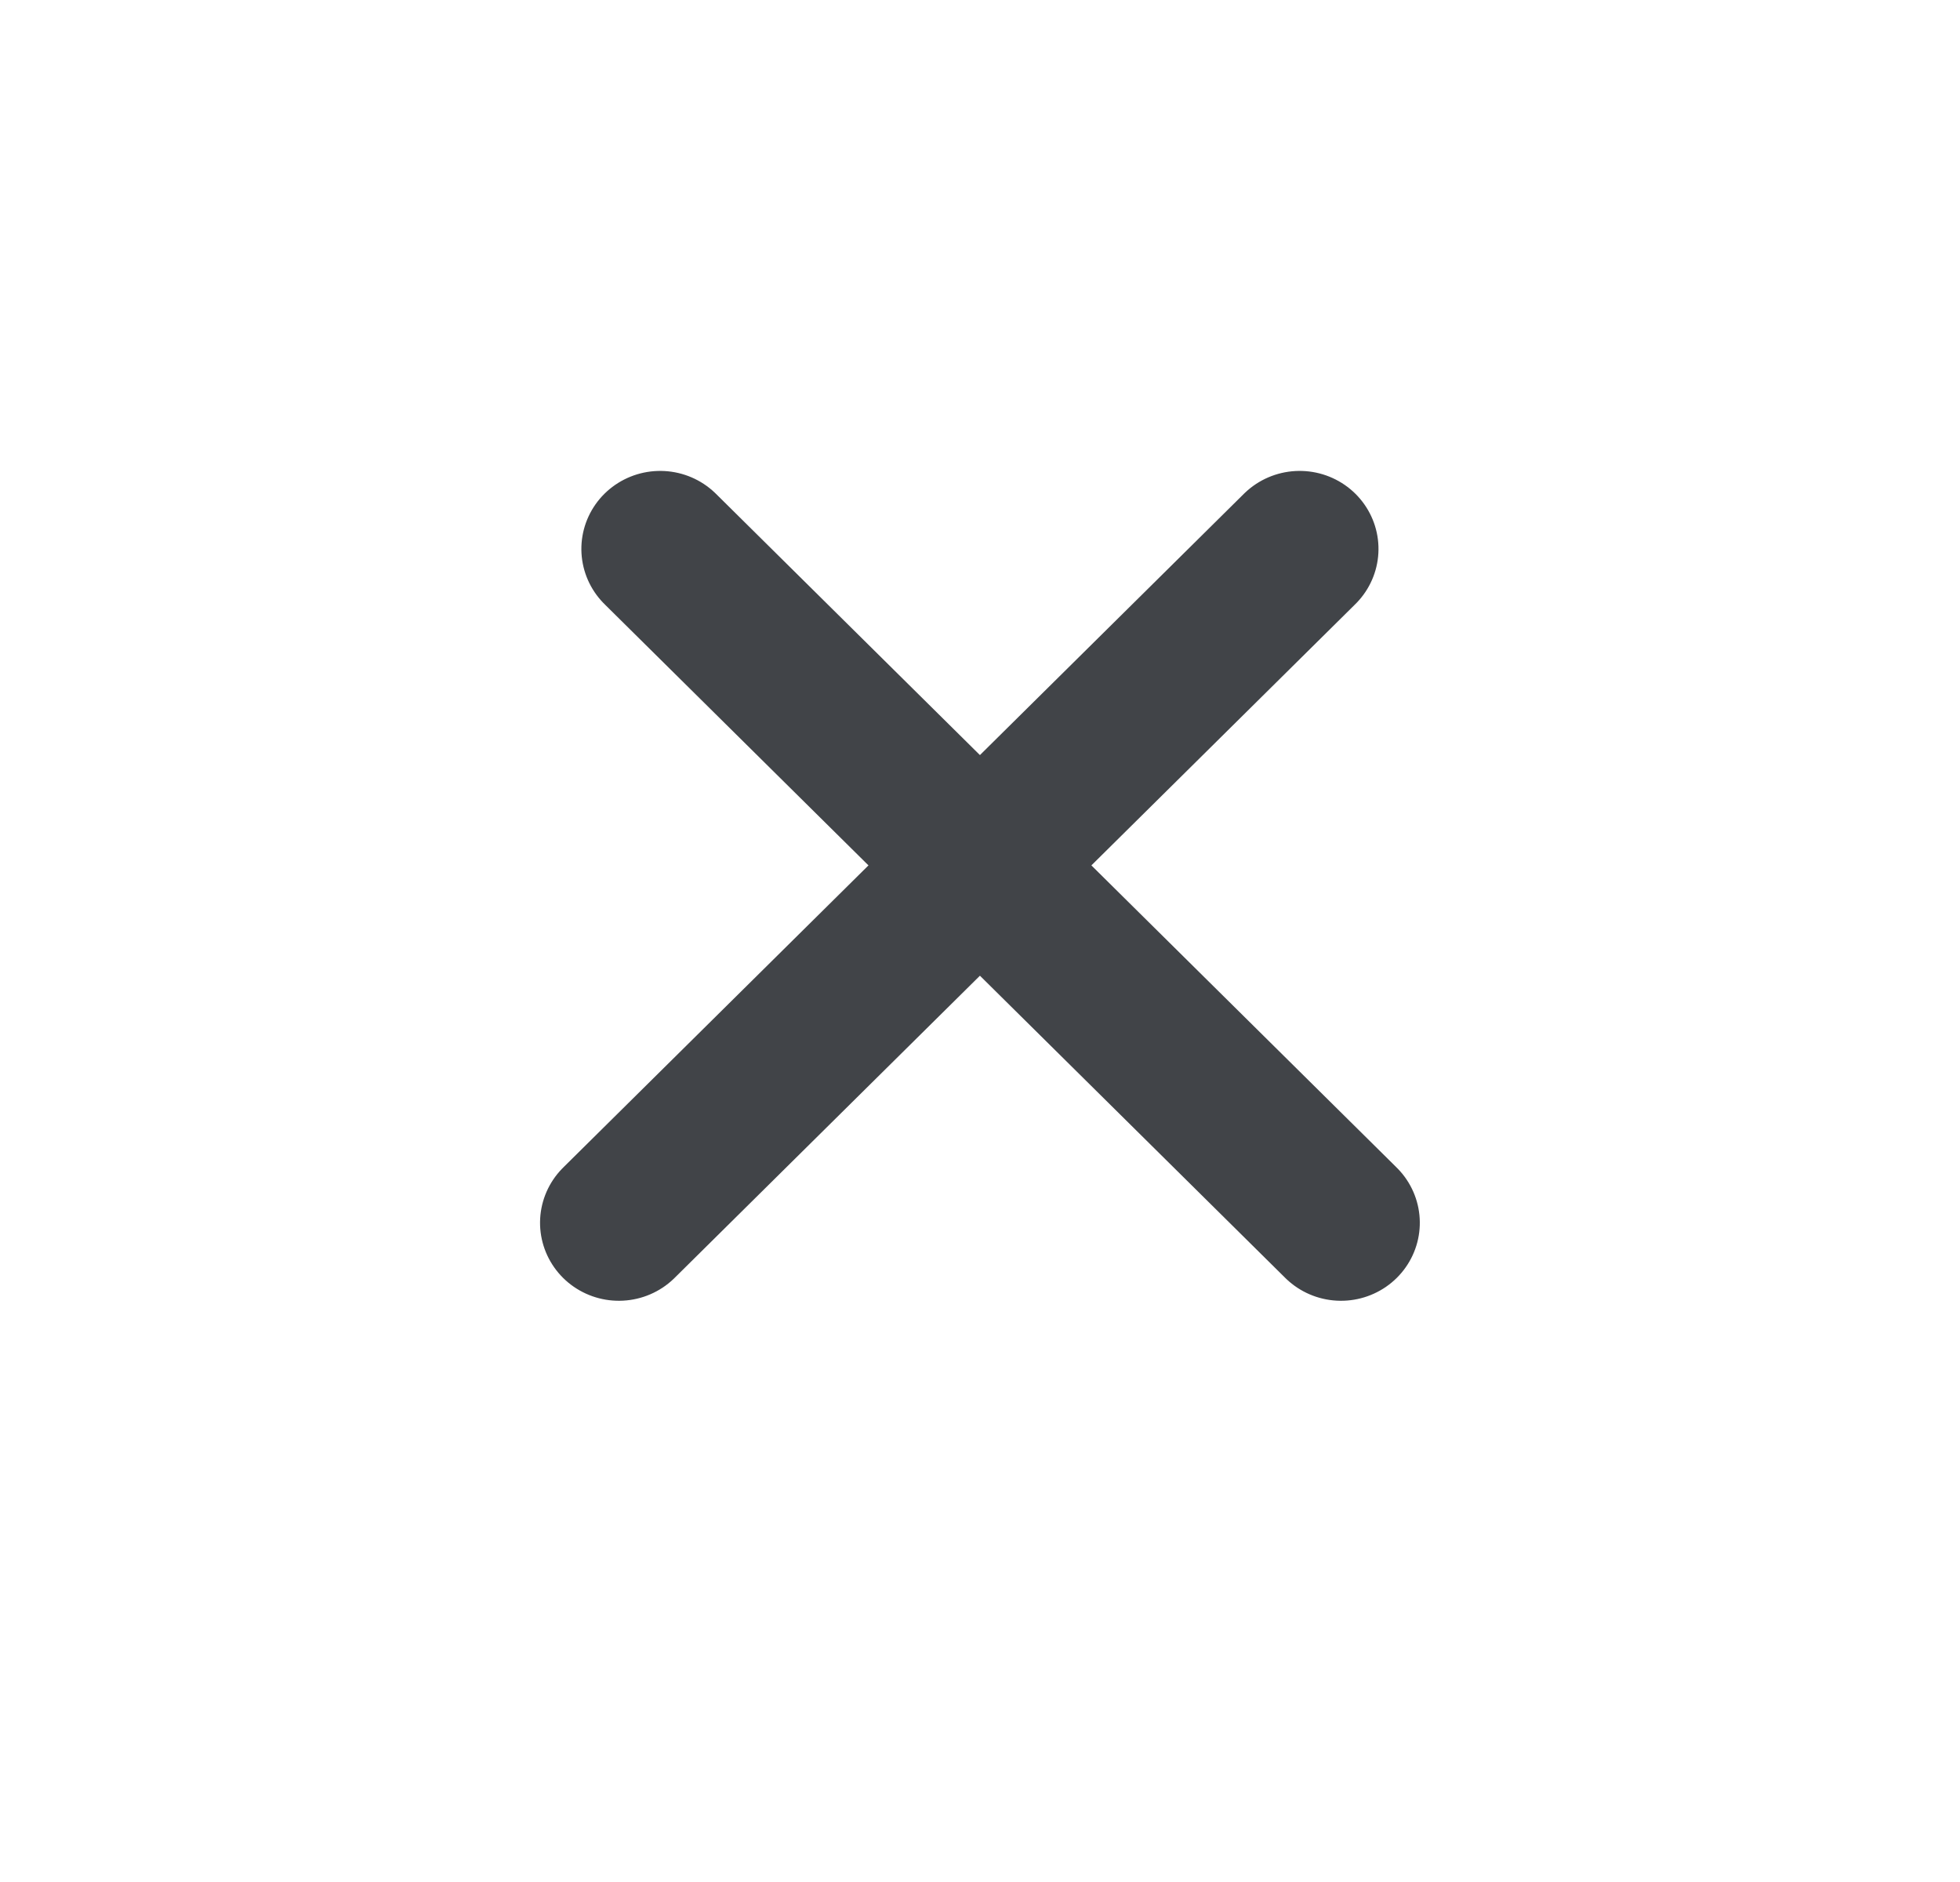
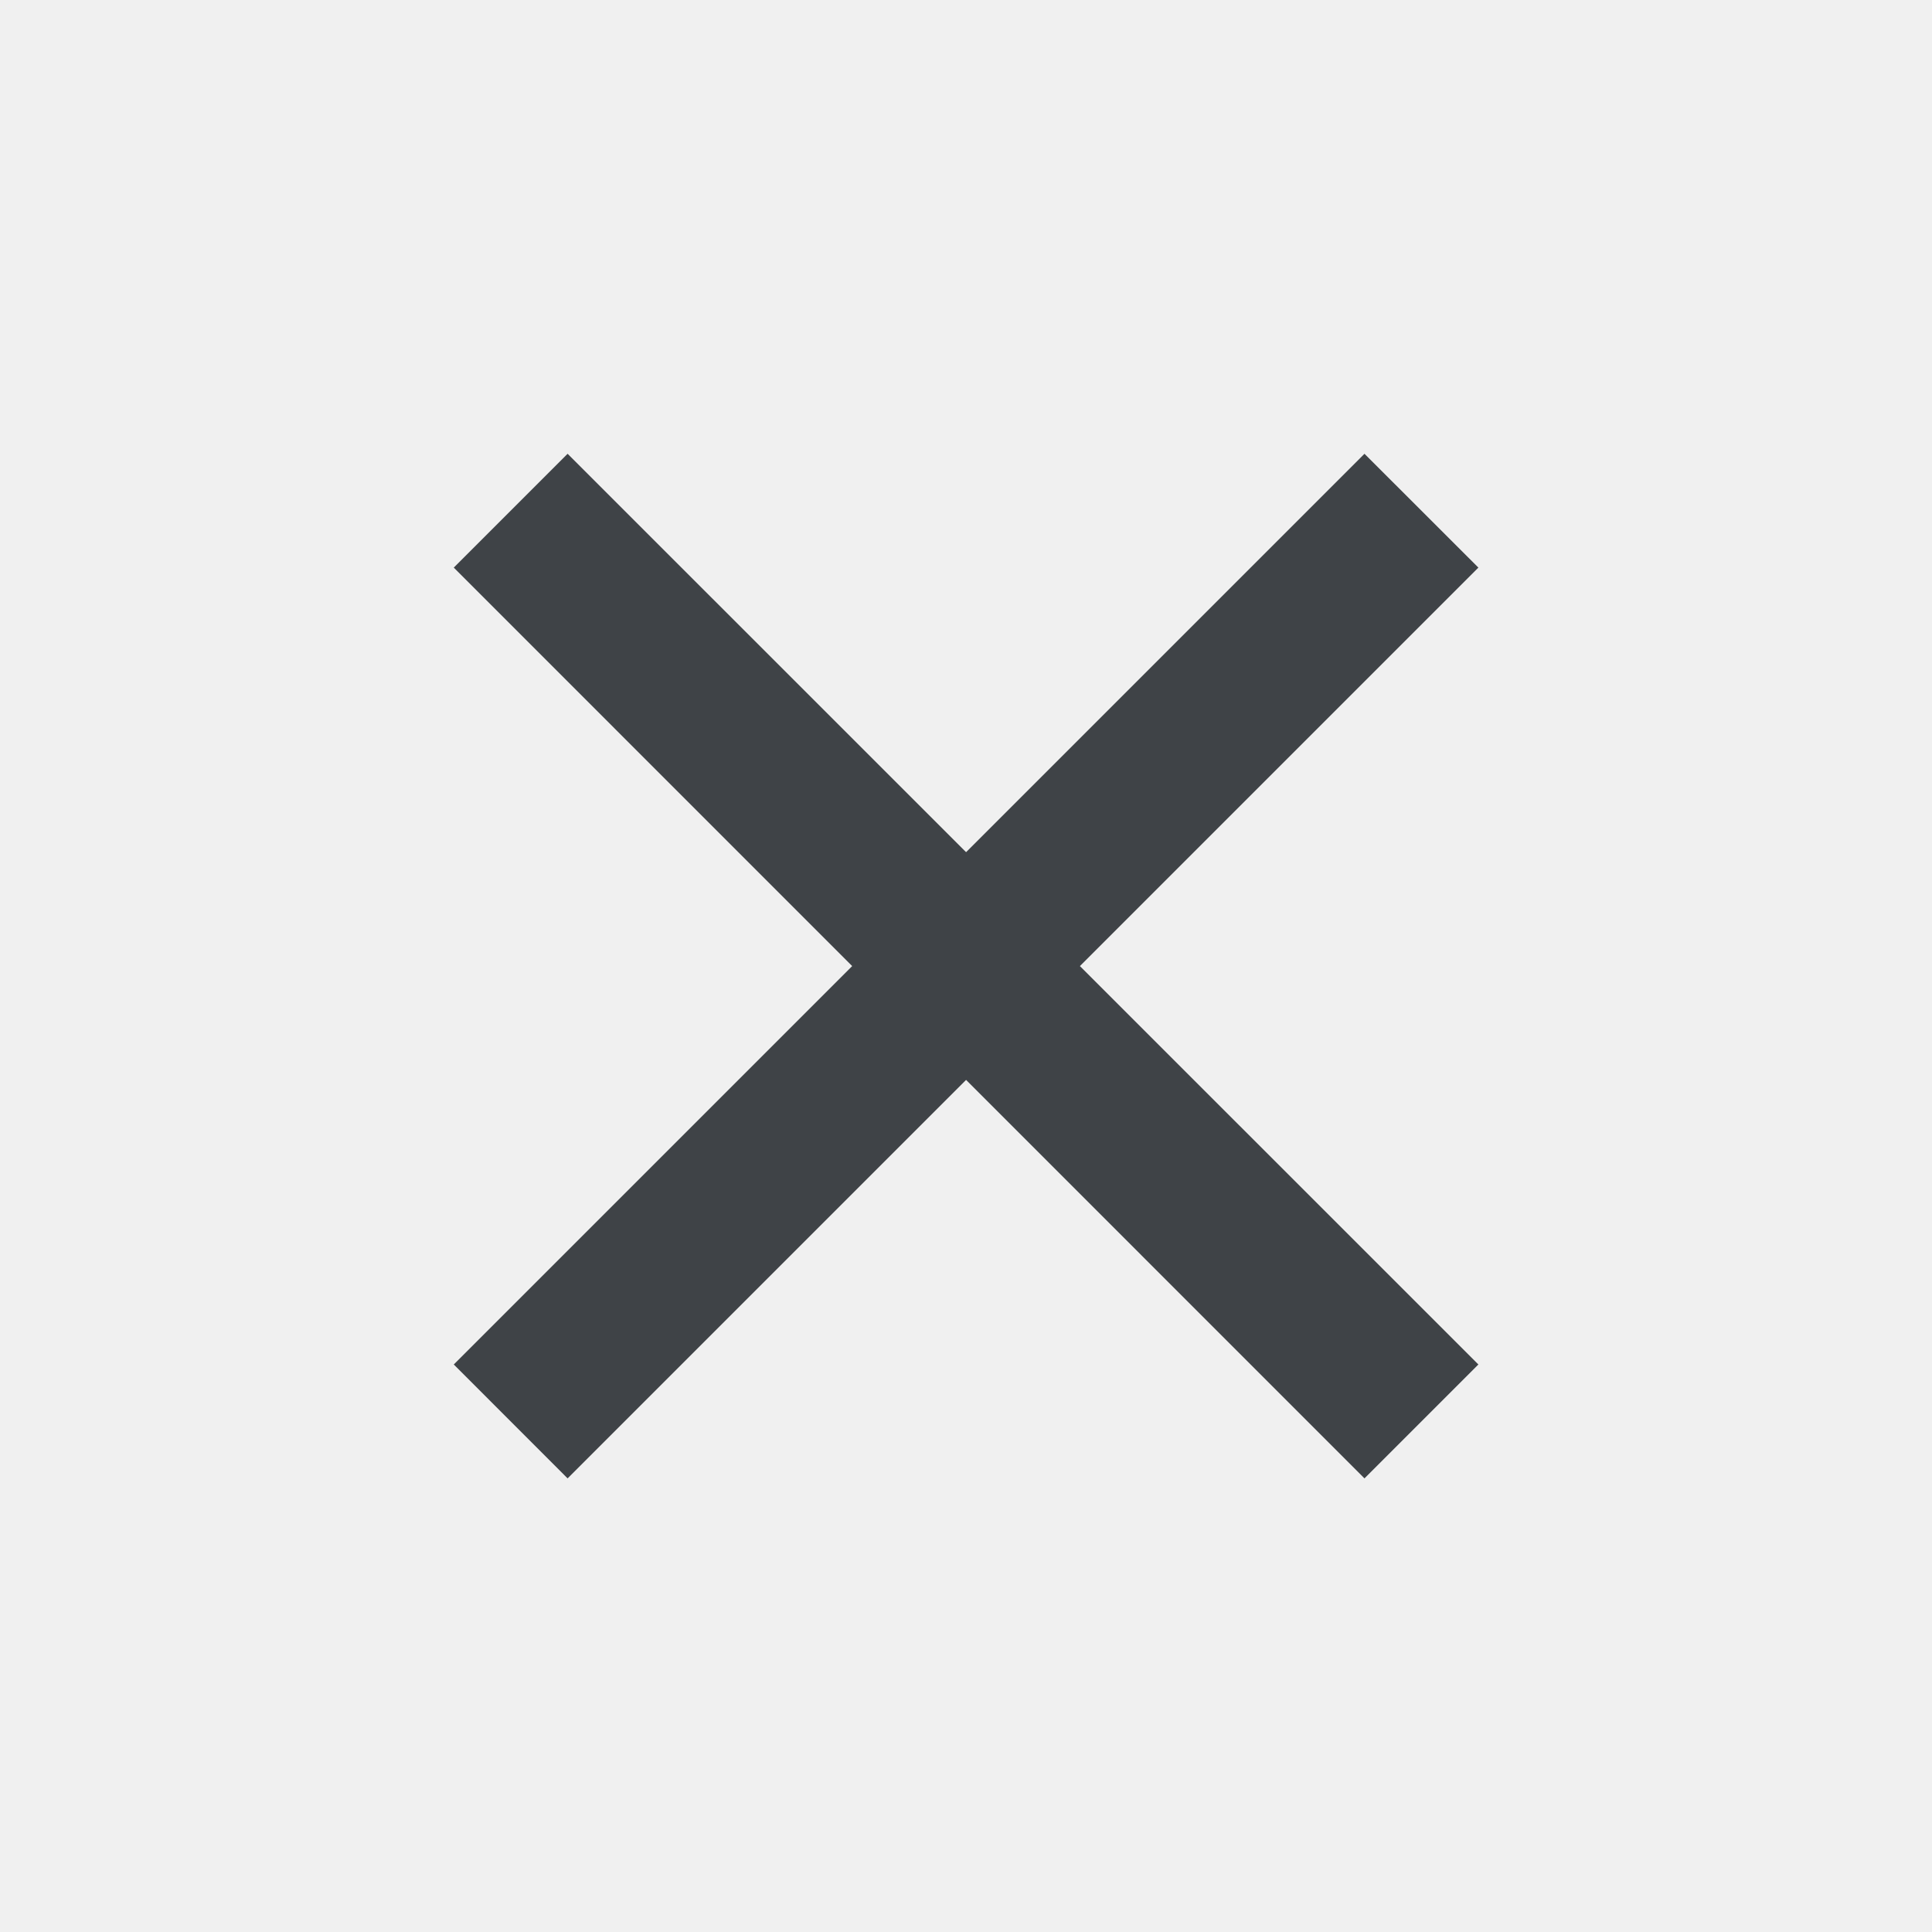
- <svg xmlns="http://www.w3.org/2000/svg" width="25" height="24" viewBox="0 0 25 24" fill="none">
-   <rect width="25" height="24" fill="white" />
-   <line x1="1" y1="-1" x2="13.217" y2="-1" transform="matrix(0.710808 0.703386 -0.710808 0.703386 6.99902 7)" stroke="#414448" stroke-width="2" stroke-linecap="round" />
-   <line x1="1" y1="-1" x2="13.217" y2="-1" transform="matrix(0.710808 -0.703386 0.710808 0.703386 7.89355 17)" stroke="#414448" stroke-width="2" stroke-linecap="round" />
+ <svg xmlns="http://www.w3.org/2000/svg" width="24" height="24" viewBox="0 0 24 24" fill="none">
+   <path d="M12.001 10.586L16.95 5.637L18.365 7.051L13.415 12.001L18.365 16.95L16.95 18.365L12.001 13.415L7.051 18.365L5.637 16.95L10.586 12.001L5.637 7.051L7.051 5.637L12.001 10.586Z" fill="#3F4347" />
</svg>
